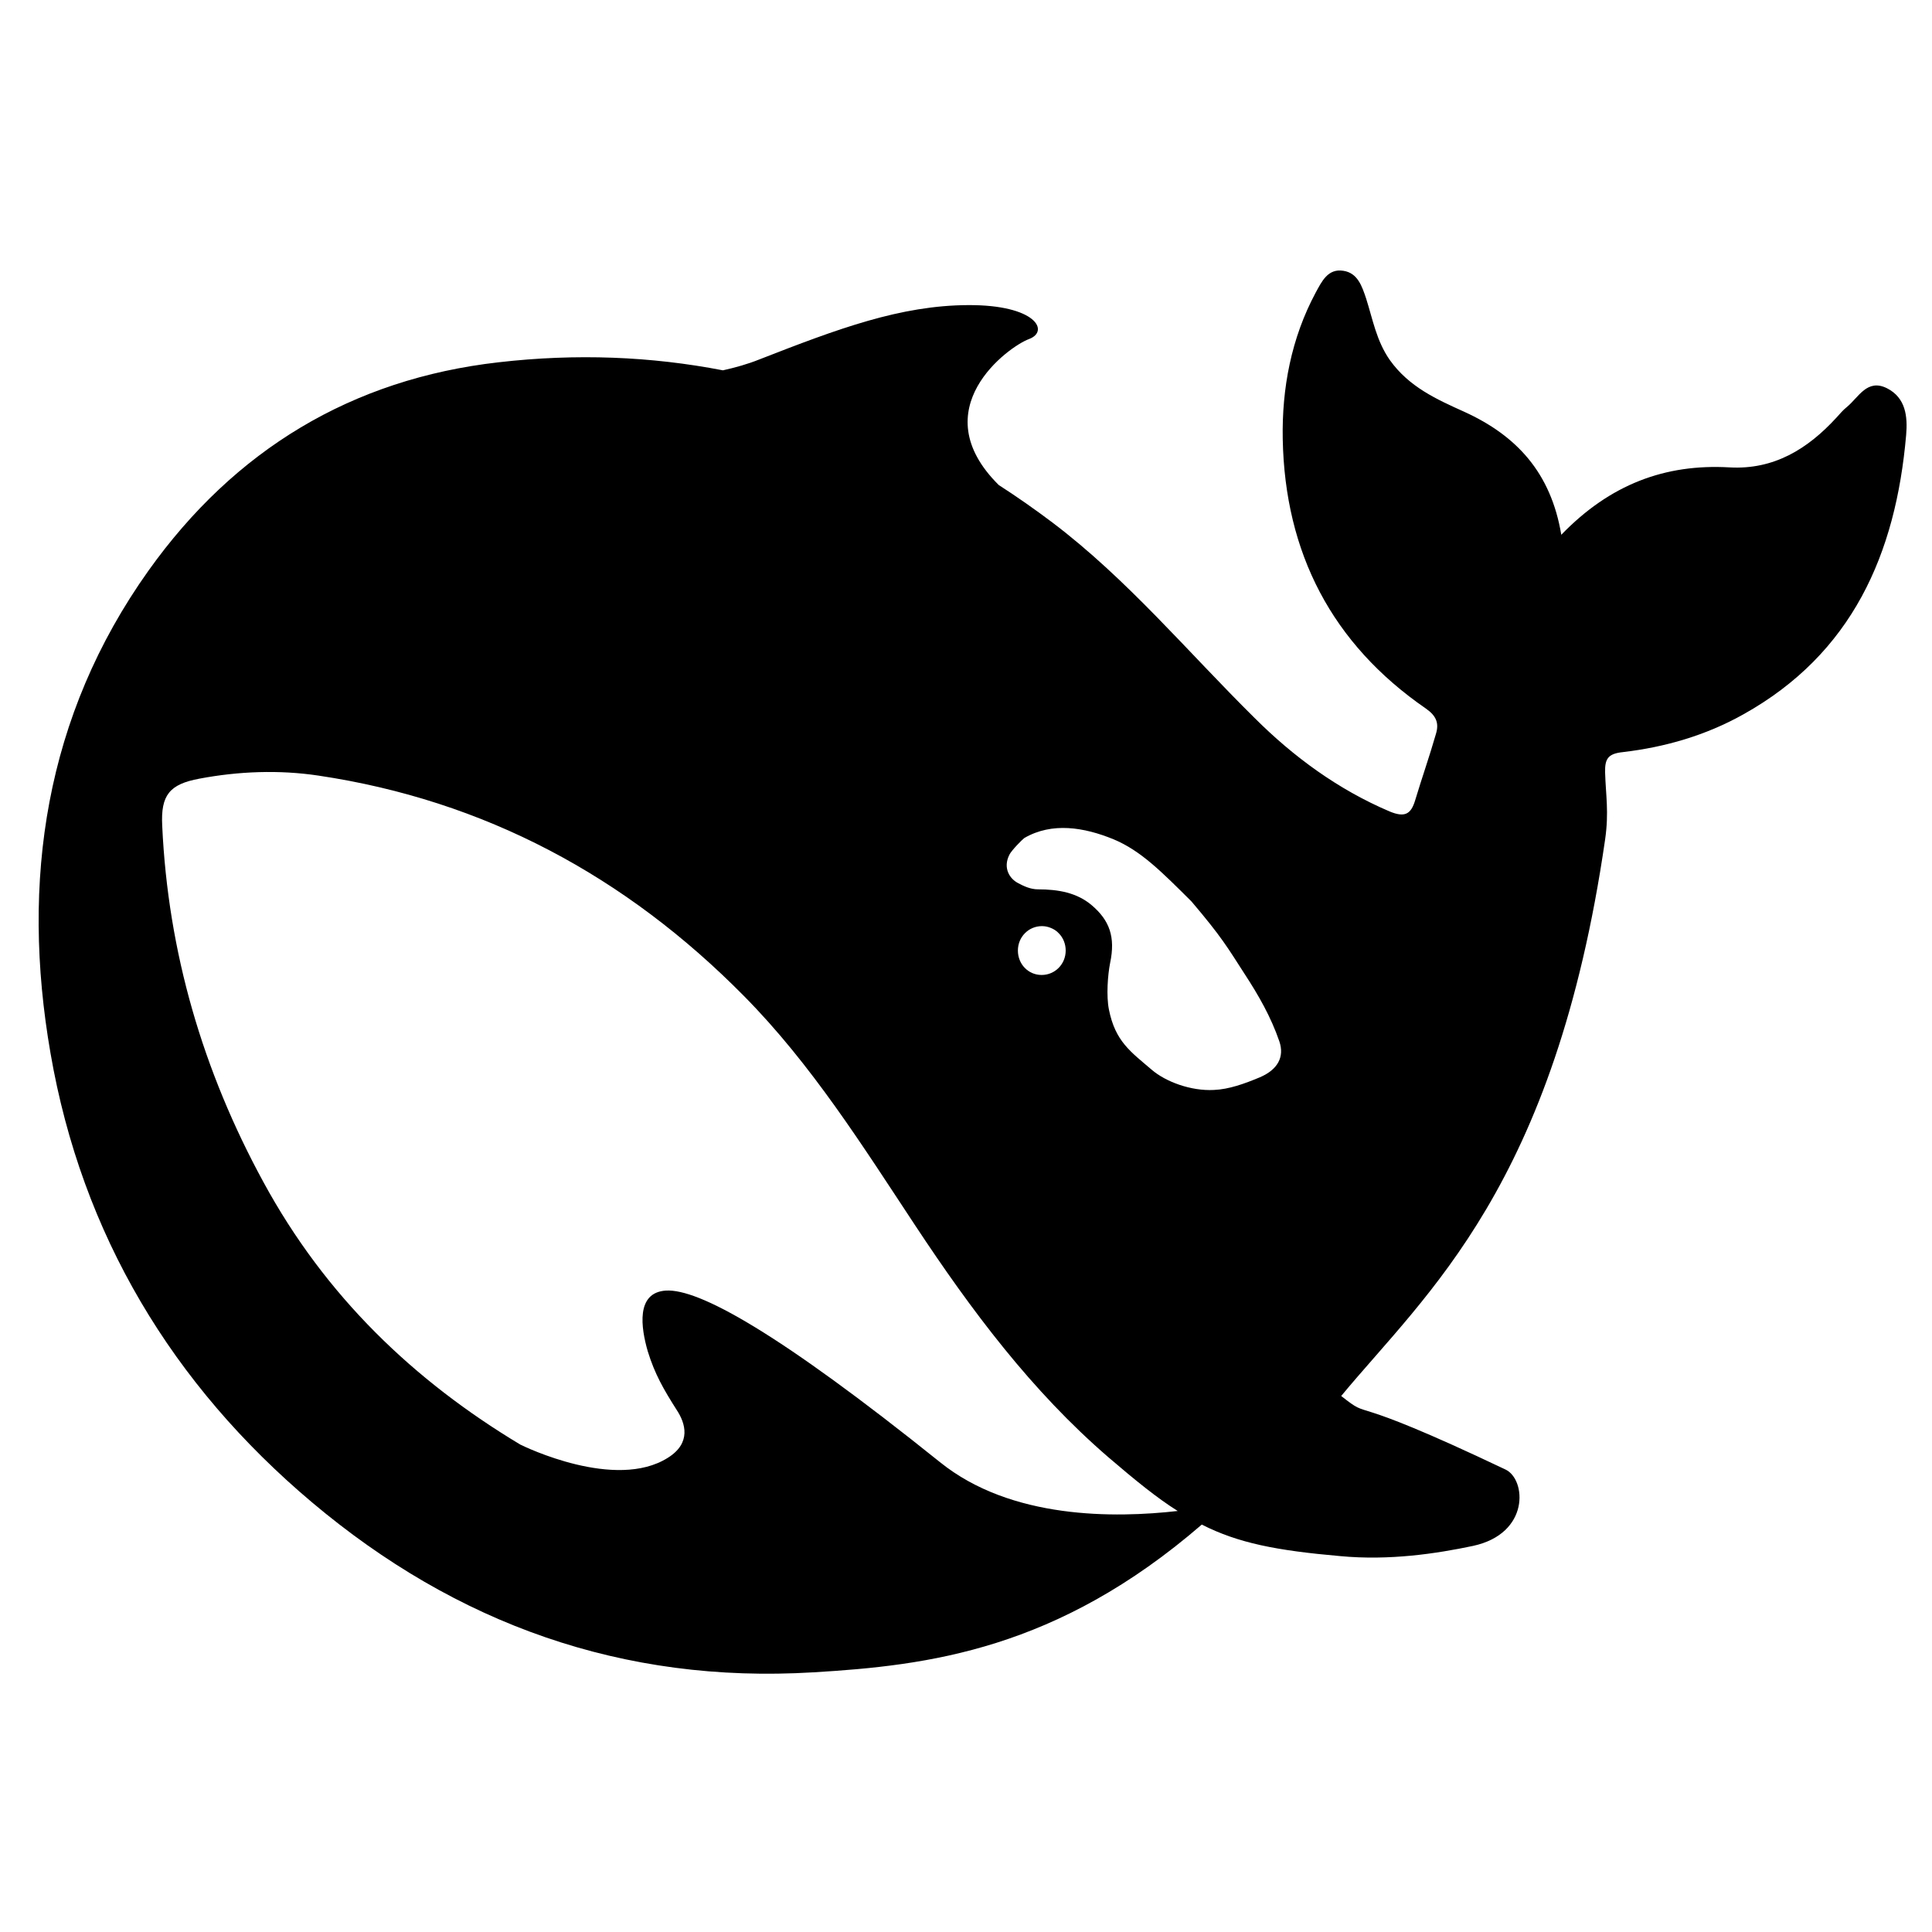
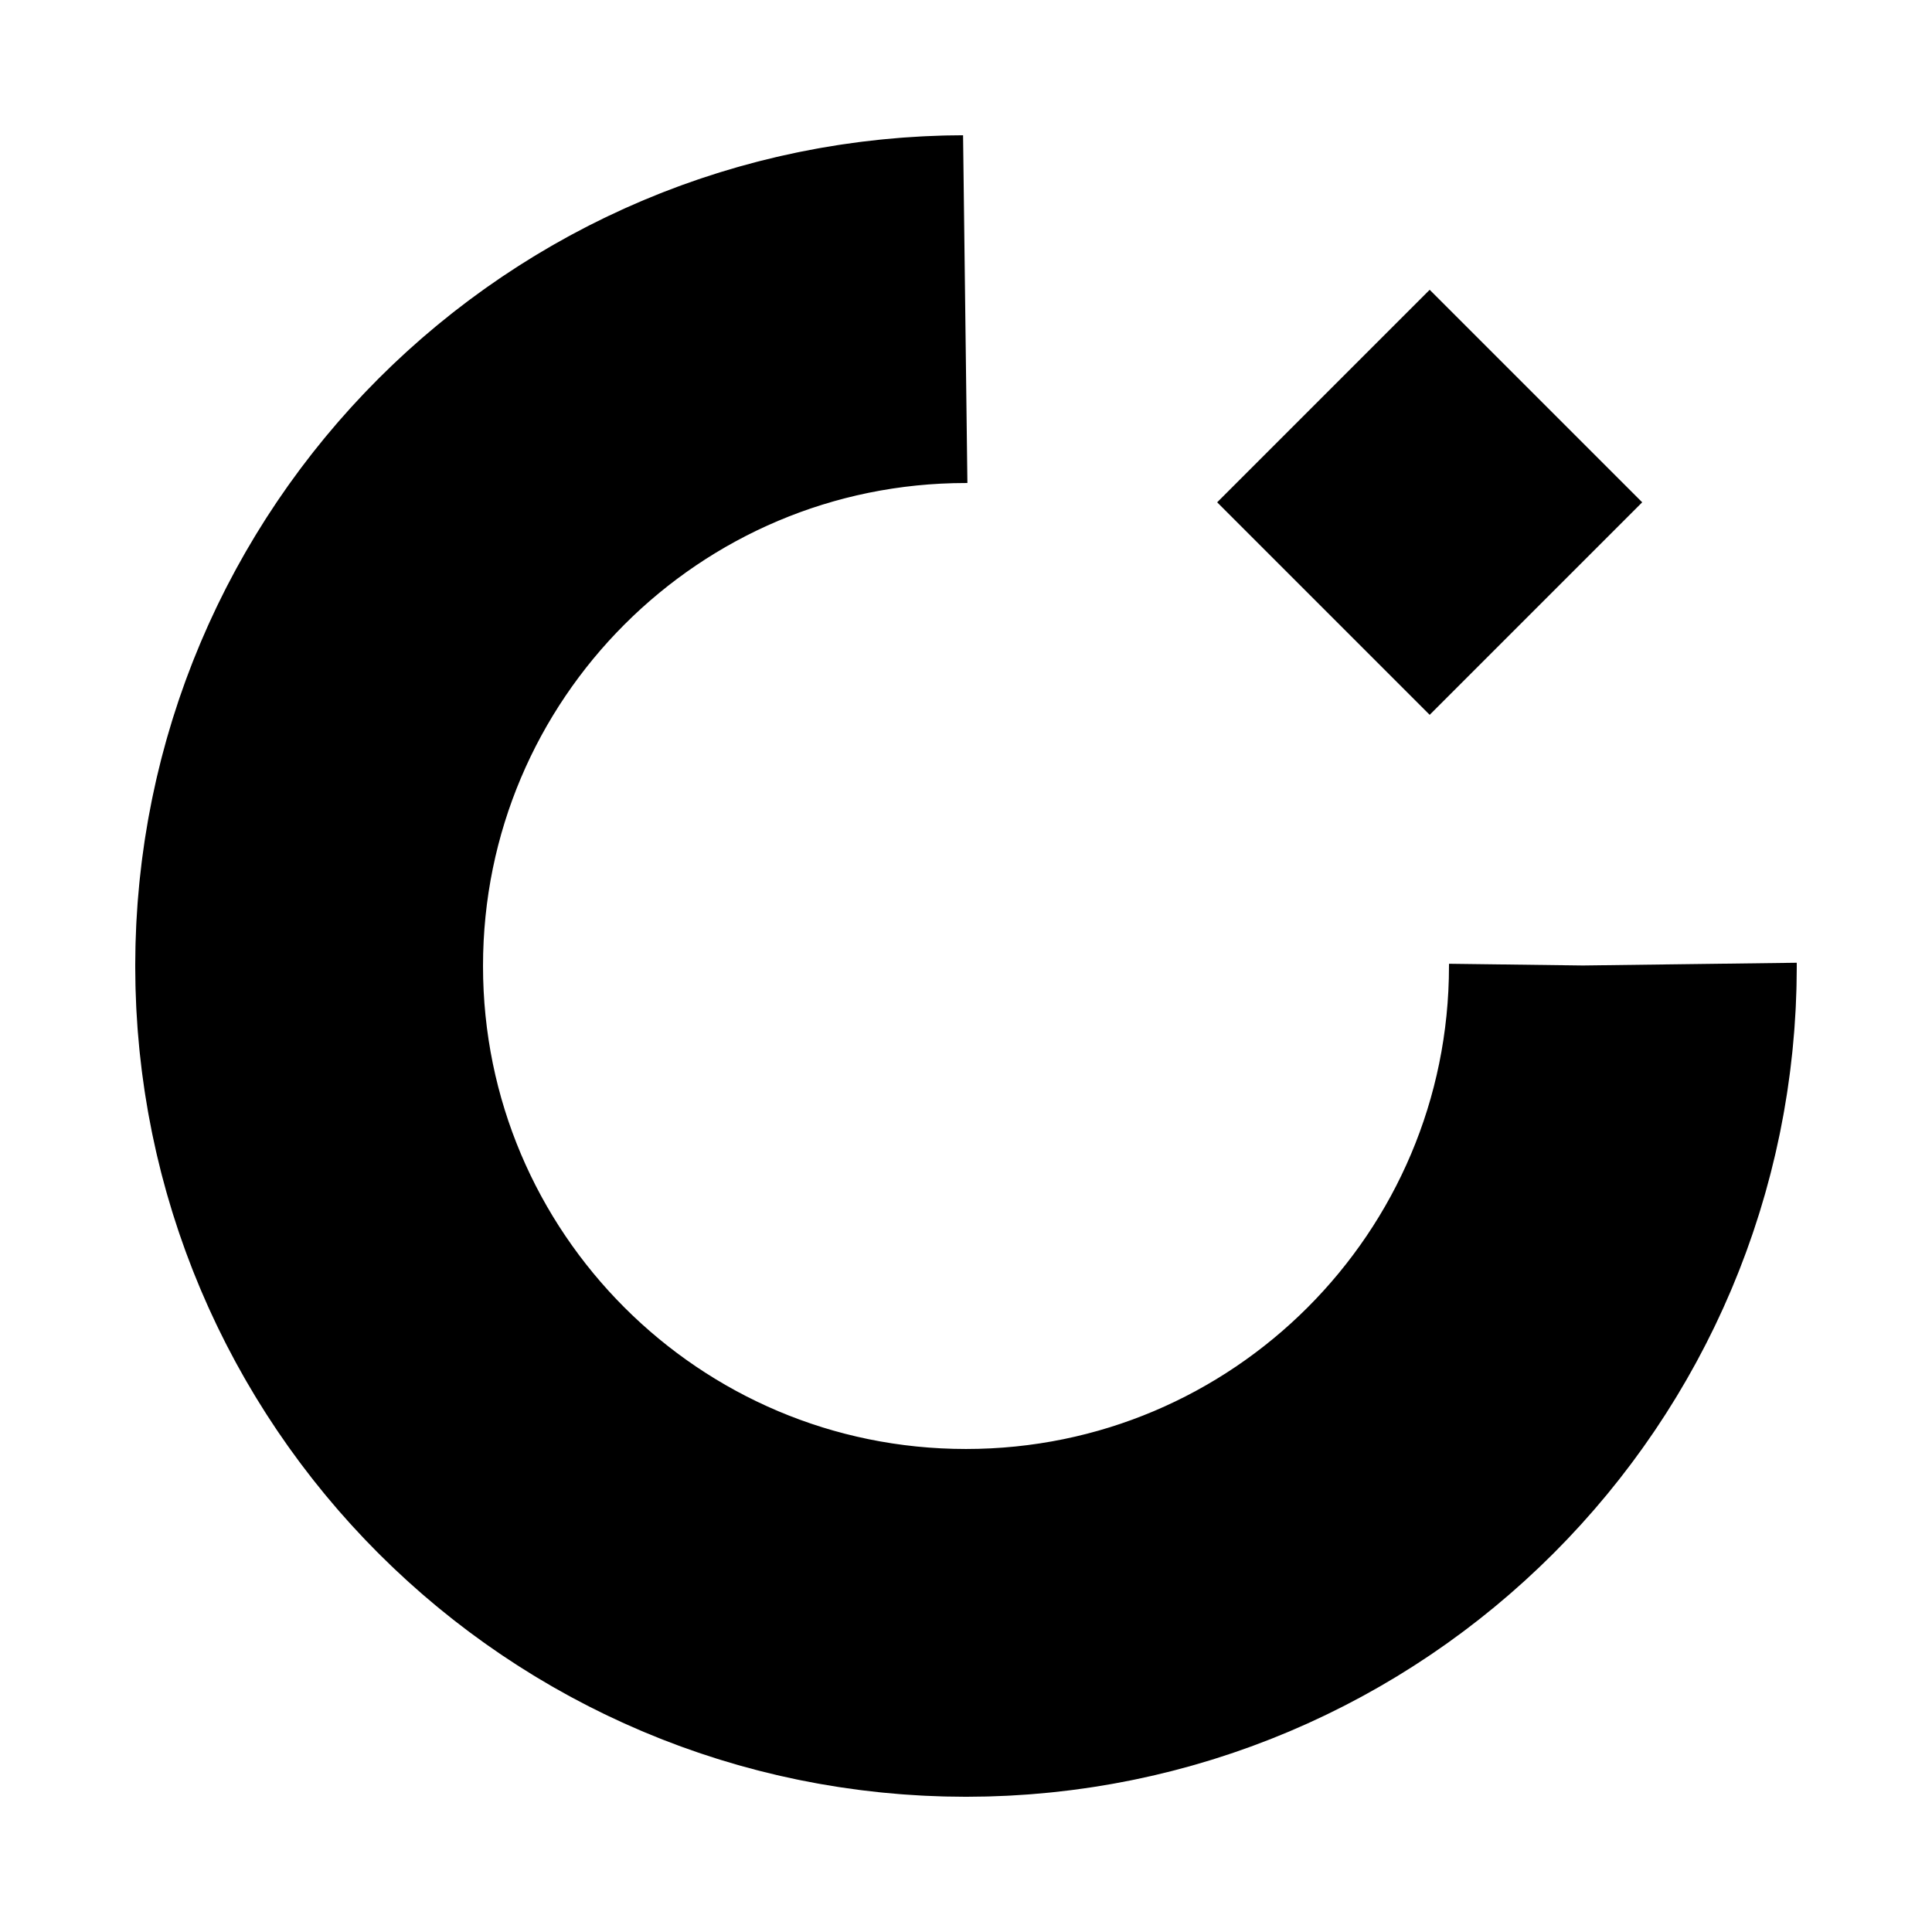
<svg xmlns="http://www.w3.org/2000/svg" width="50" height="50" viewBox="0 0 50 50" fill="none">
-   <path id="path" d="M48.835 10.048C48.323 9.792 48.102 10.28 47.803 10.528C47.701 10.608 47.614 10.712 47.527 10.808C46.779 11.624 45.905 12.16 44.762 12.096C43.092 12 41.666 12.536 40.406 13.84C40.138 12.232 39.248 11.272 37.893 10.656C37.184 10.336 36.467 10.016 35.97 9.32C35.623 8.824 35.529 8.272 35.356 7.728C35.246 7.4 35.135 7.064 34.765 7.008C34.363 6.944 34.206 7.288 34.048 7.576C33.418 8.752 33.173 10.048 33.197 11.36C33.252 14.312 34.474 16.664 36.9 18.336C37.176 18.528 37.247 18.72 37.16 19C36.995 19.576 36.797 20.136 36.624 20.712C36.514 21.08 36.349 21.16 35.962 21C34.631 20.432 33.481 19.592 32.464 18.576C30.739 16.872 29.179 14.992 27.233 13.52C26.776 13.176 26.319 12.856 25.847 12.552C23.862 10.584 26.107 8.968 26.627 8.776C27.17 8.576 26.816 7.888 25.059 7.896C23.302 7.904 21.695 8.504 19.647 9.304C19.348 9.424 19.032 9.512 18.709 9.584C16.85 9.224 14.92 9.144 12.903 9.376C9.106 9.808 6.073 11.64 3.843 14.768C1.165 18.528 0.534 22.8 1.307 27.256C2.118 31.952 4.466 35.84 8.074 38.88C11.816 42.032 16.125 43.576 21.041 43.28C24.027 43.104 27.352 42.696 31.102 39.456C32.047 39.936 33.04 40.128 34.686 40.272C35.955 40.392 37.176 40.208 38.121 40.008C39.602 39.688 39.499 38.288 38.964 38.032C34.623 35.968 35.576 36.808 34.71 36.128C36.916 33.464 40.24 30.696 41.54 21.728C41.643 21.016 41.556 20.568 41.54 19.992C41.532 19.64 41.611 19.504 42.005 19.464C43.092 19.336 44.148 19.032 45.117 18.488C47.929 16.92 49.064 14.344 49.331 11.256C49.371 10.784 49.324 10.296 48.835 10.048ZM24.326 37.84C20.12 34.464 18.079 33.352 17.236 33.4C16.448 33.448 16.59 34.368 16.763 34.968C16.944 35.56 17.181 35.968 17.512 36.488C17.74 36.832 17.898 37.344 17.283 37.728C15.928 38.584 13.573 37.44 13.462 37.384C10.721 35.736 8.428 33.56 6.813 30.584C5.253 27.72 4.348 24.648 4.198 21.368C4.158 20.576 4.387 20.296 5.159 20.152C6.175 19.96 7.223 19.92 8.239 20.072C12.533 20.712 16.189 22.672 19.253 25.776C21.002 27.544 22.325 29.656 23.689 31.72C25.138 33.912 26.698 36 28.683 37.712C29.384 38.312 29.943 38.768 30.479 39.104C28.864 39.288 26.17 39.328 24.326 37.84ZM26.343 24.6C26.343 24.248 26.619 23.968 26.966 23.968C27.044 23.968 27.115 23.984 27.178 24.008C27.265 24.04 27.344 24.088 27.407 24.16C27.517 24.272 27.58 24.432 27.58 24.6C27.58 24.952 27.304 25.232 26.957 25.232C26.611 25.232 26.343 24.952 26.343 24.6ZM32.606 27.88C32.205 28.048 31.803 28.192 31.416 28.208C30.818 28.24 30.164 27.992 29.81 27.688C29.258 27.216 28.864 26.952 28.699 26.128C28.628 25.776 28.668 25.232 28.73 24.92C28.872 24.248 28.714 23.816 28.25 23.424C27.872 23.104 27.391 23.016 26.863 23.016C26.666 23.016 26.485 22.928 26.351 22.856C26.13 22.744 25.949 22.464 26.123 22.12C26.178 22.008 26.446 21.736 26.509 21.688C27.226 21.272 28.053 21.408 28.817 21.72C29.526 22.016 30.061 22.56 30.834 23.328C31.622 24.256 31.763 24.512 32.212 25.208C32.567 25.752 32.89 26.312 33.11 26.952C33.245 27.352 33.071 27.68 32.606 27.88Z" fill="#000" fill-opacity="1" fill-rule="nonzero" />
+   <circle cx="25" cy="25" r="17" fill="none" stroke="#000" stroke-width="9" stroke-dasharray="80.1 26.7" />
+   <path d="M37 7.5L42.5 13L37 18.5L31.5 13Z" fill="#000" />
</svg>
